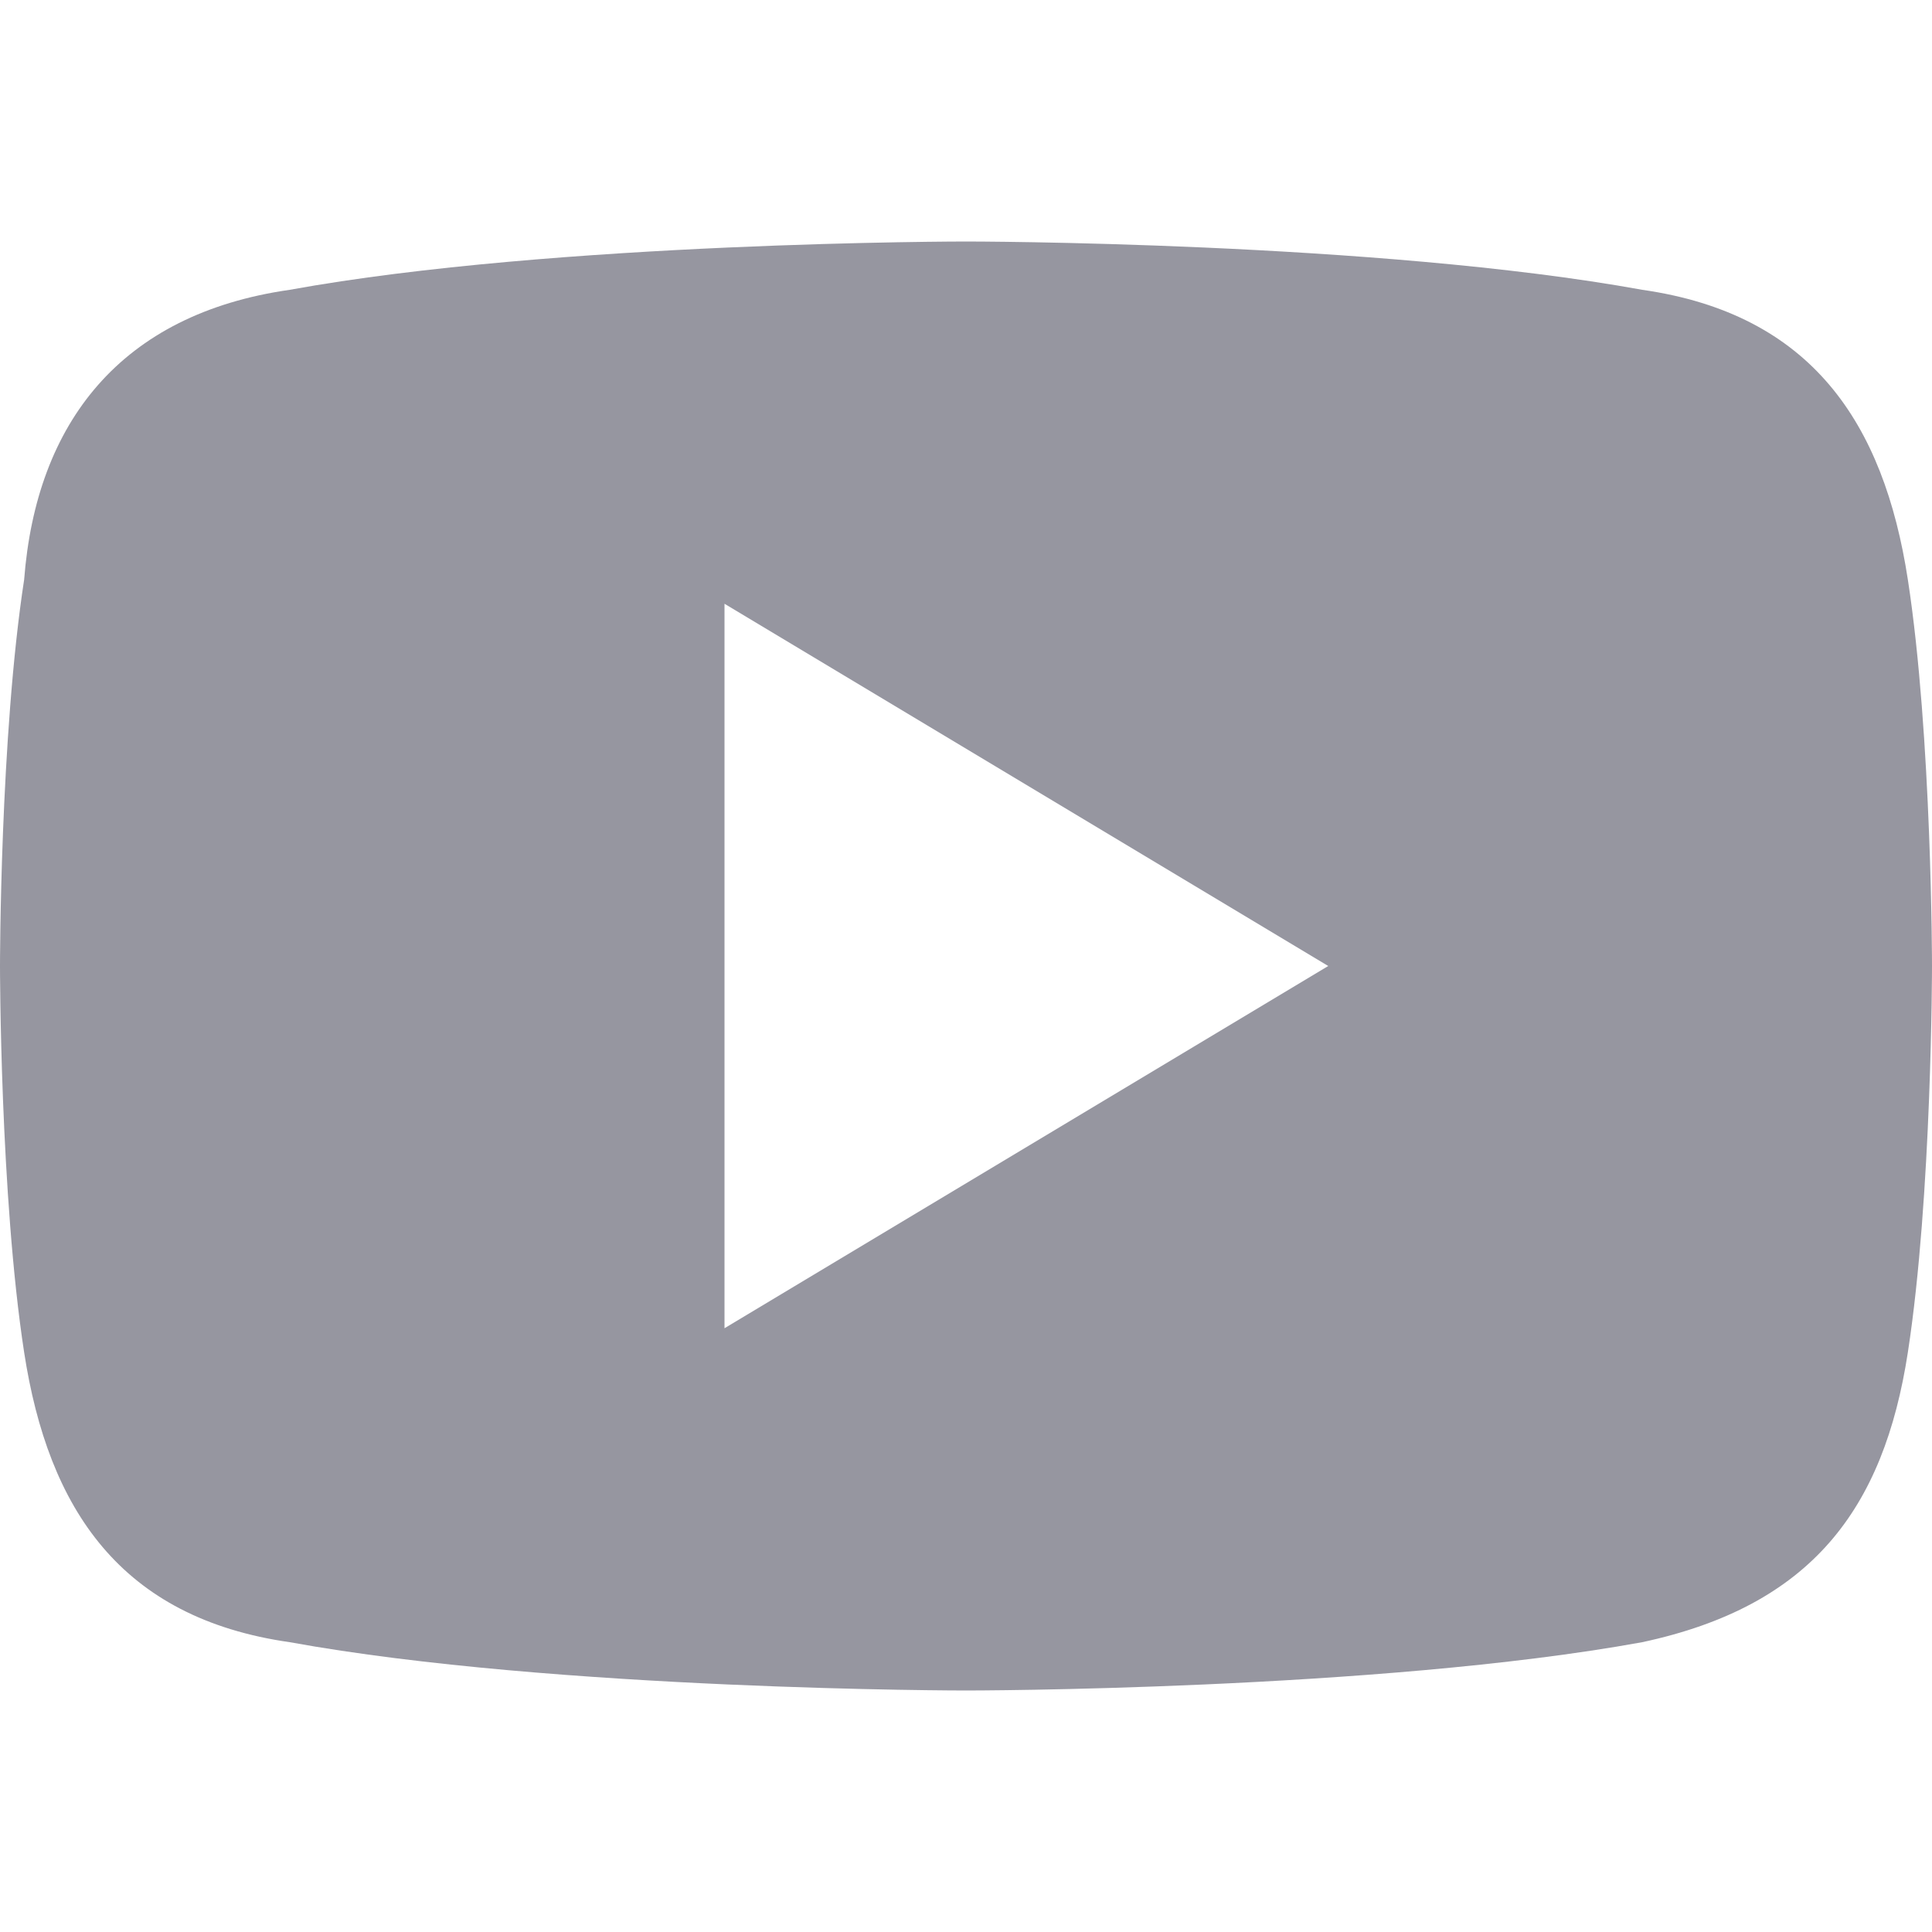
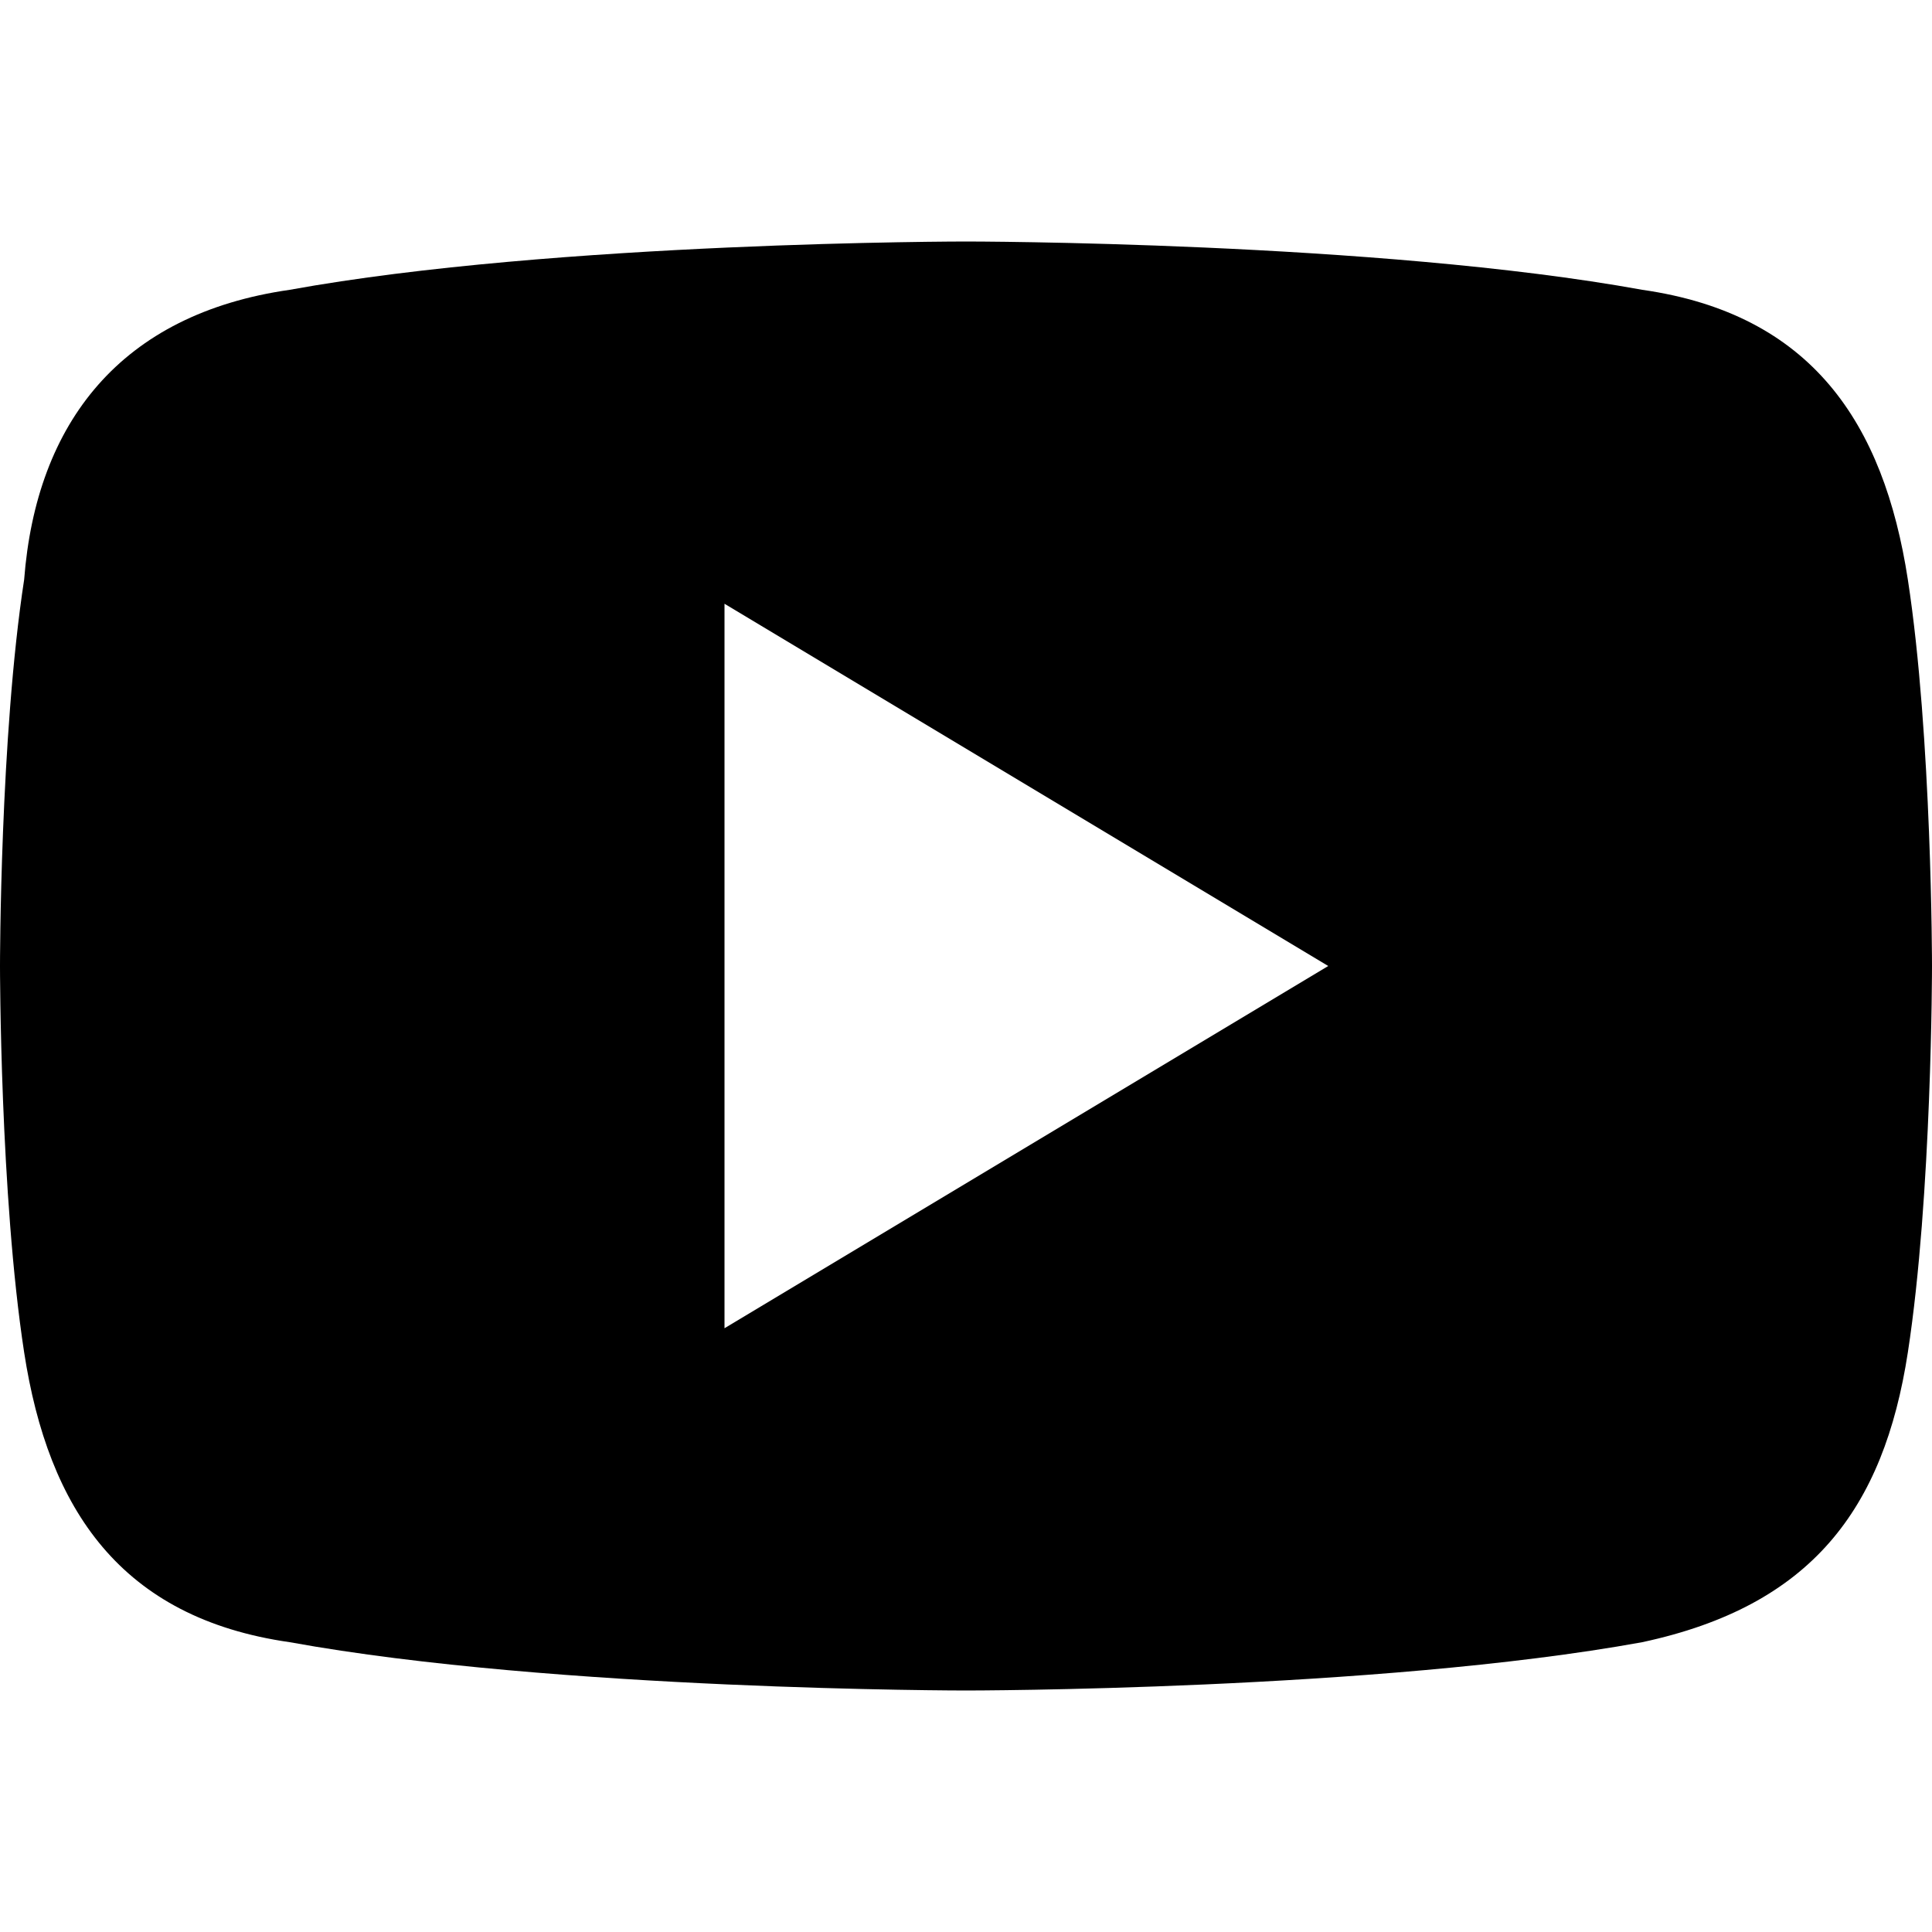
- <svg xmlns="http://www.w3.org/2000/svg" width="24" height="24" viewBox="0 0 16 16" fill="#9696a0">
+ <svg xmlns="http://www.w3.org/2000/svg" id="svg" viewBox="0 0 16 16">
  <path d="M15.8 4.8c-.2-1.3-.8-2.2-2.2-2.4C11.4 2 8 2 8 2s-3.4 0-5.6.4C1 2.6.3 3.5.2 4.8 0 6.1 0 8 0 8s0 1.9.2 3.2c.2 1.3.8 2.2 2.2 2.4C4.6 14 8 14 8 14s3.4 0 5.6-.4c1.4-.3 2-1.1 2.2-2.4C16 9.9 16 8 16 8s0-1.9-.2-3.2zM6 11V5l5 3-5 3z" transform="translate(-1228, -1286) translate(1228, 1286)" />
</svg>
